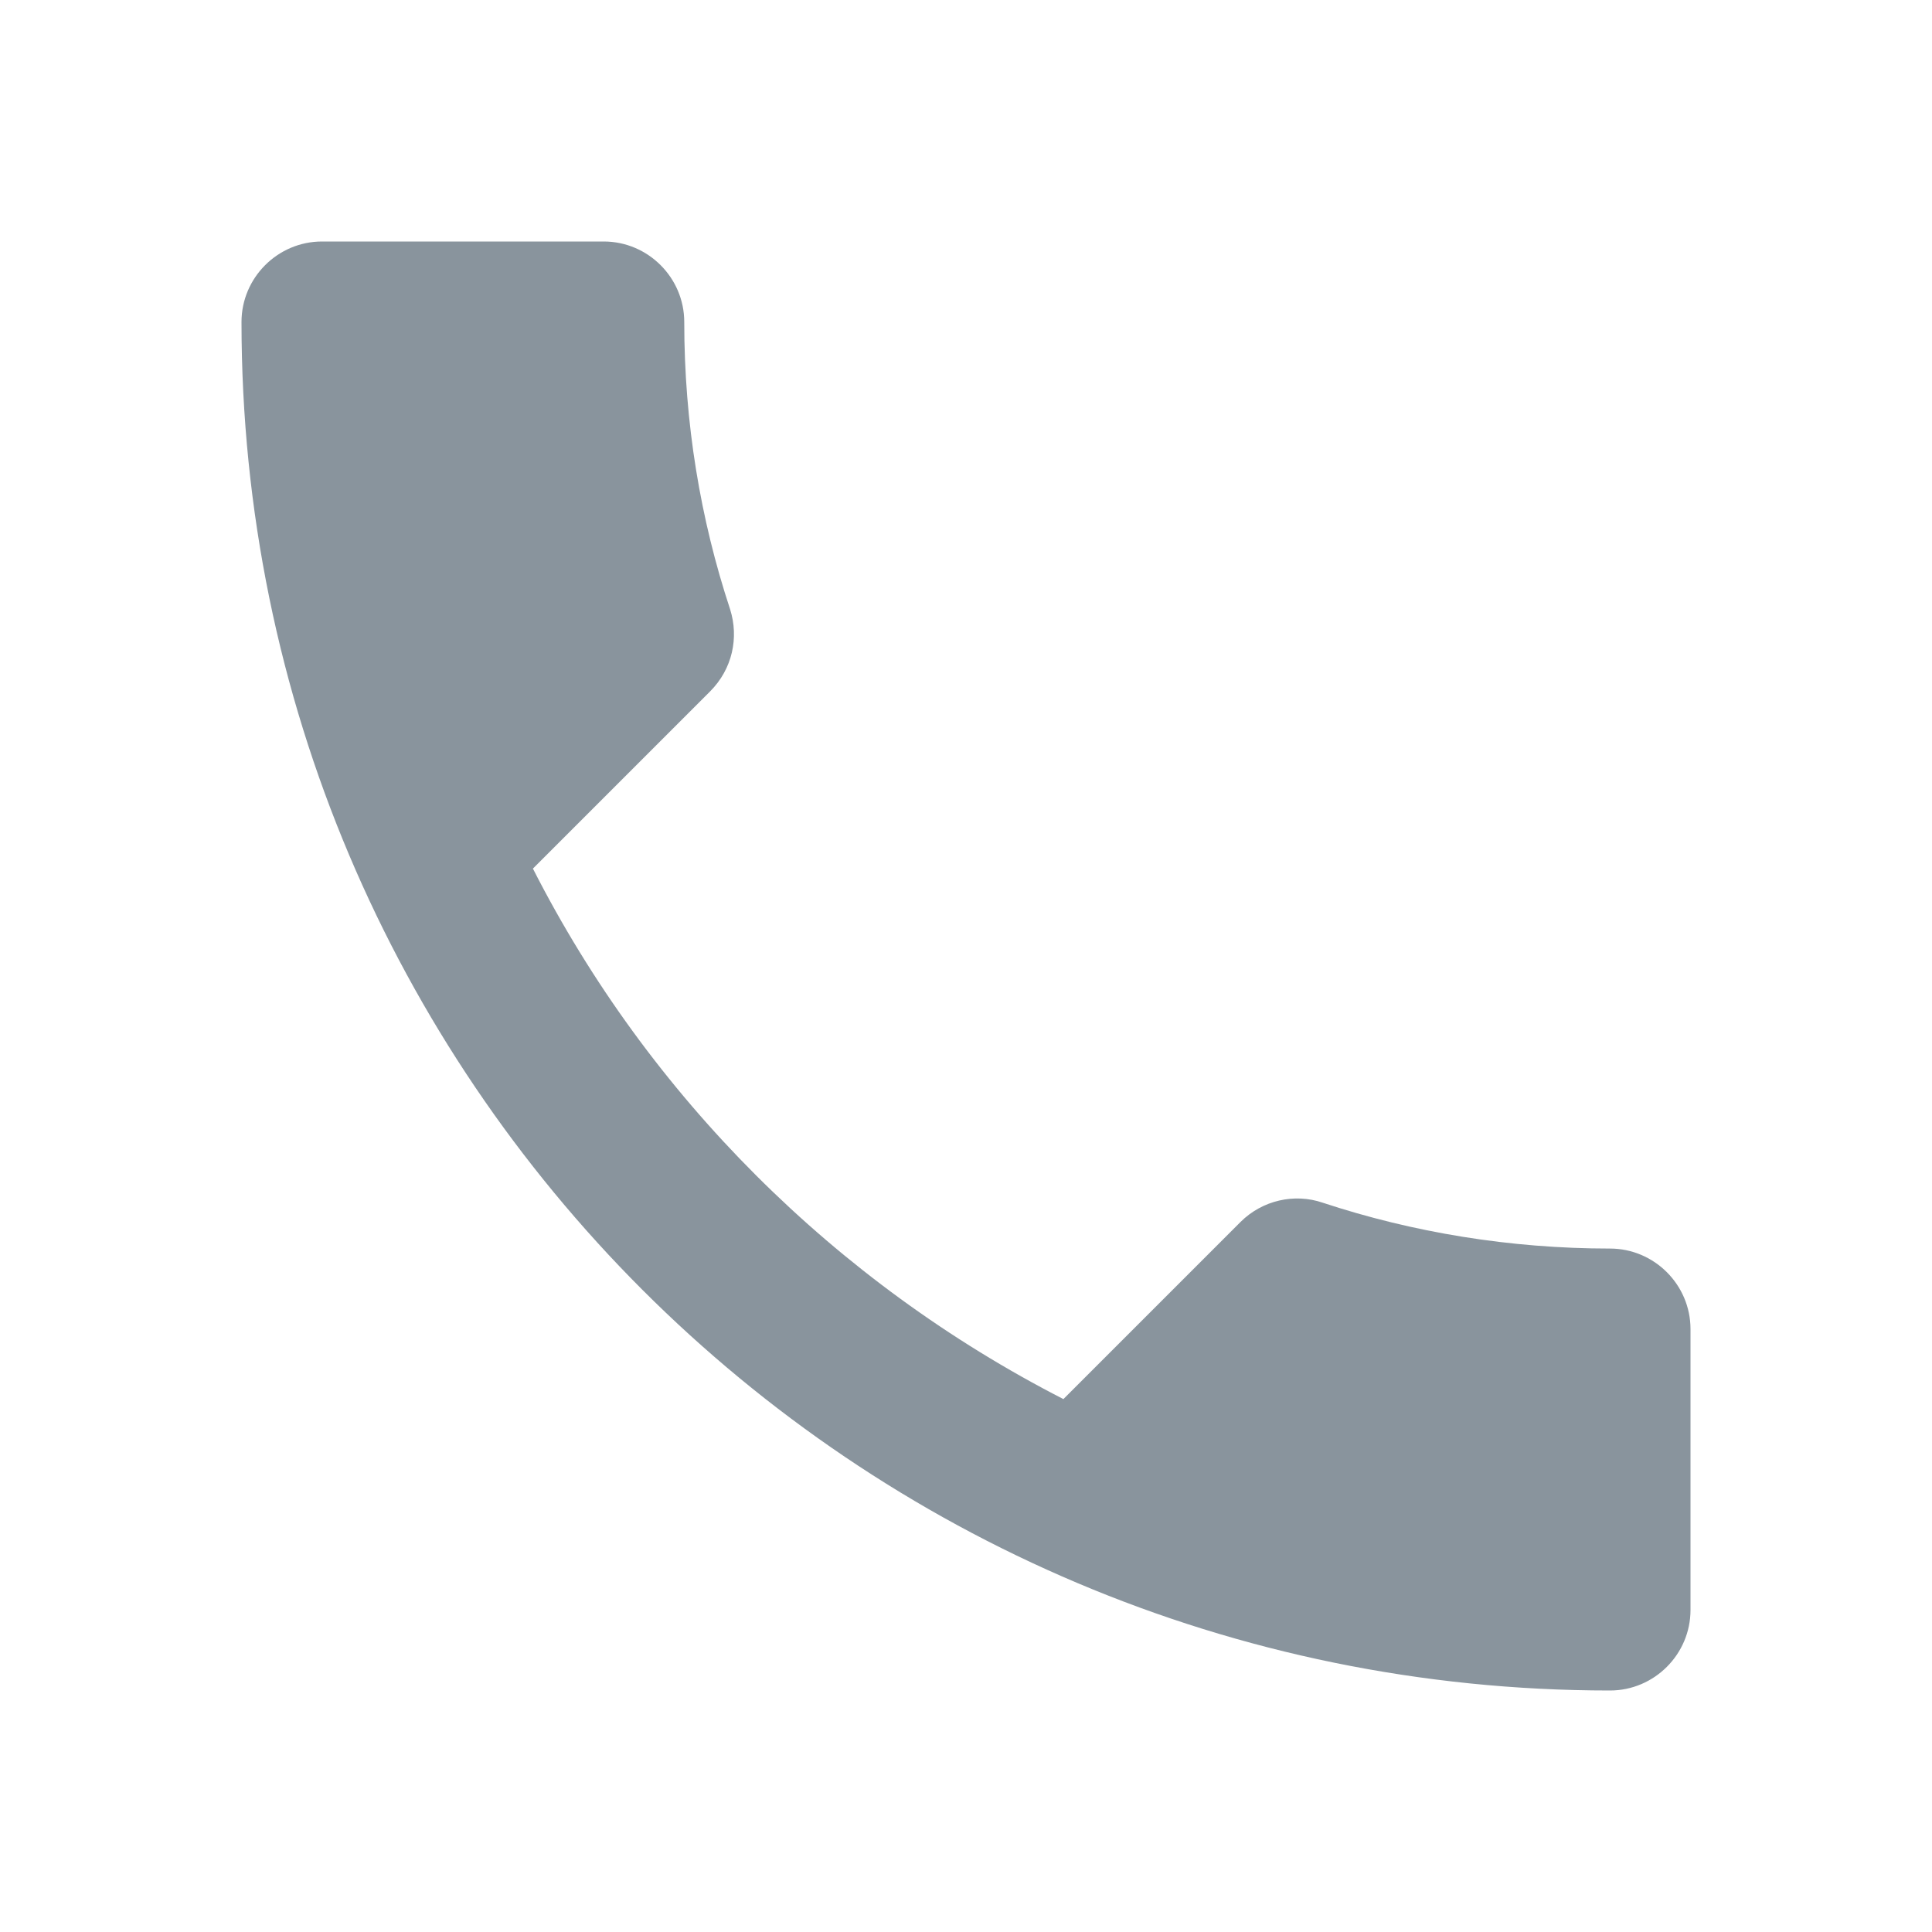
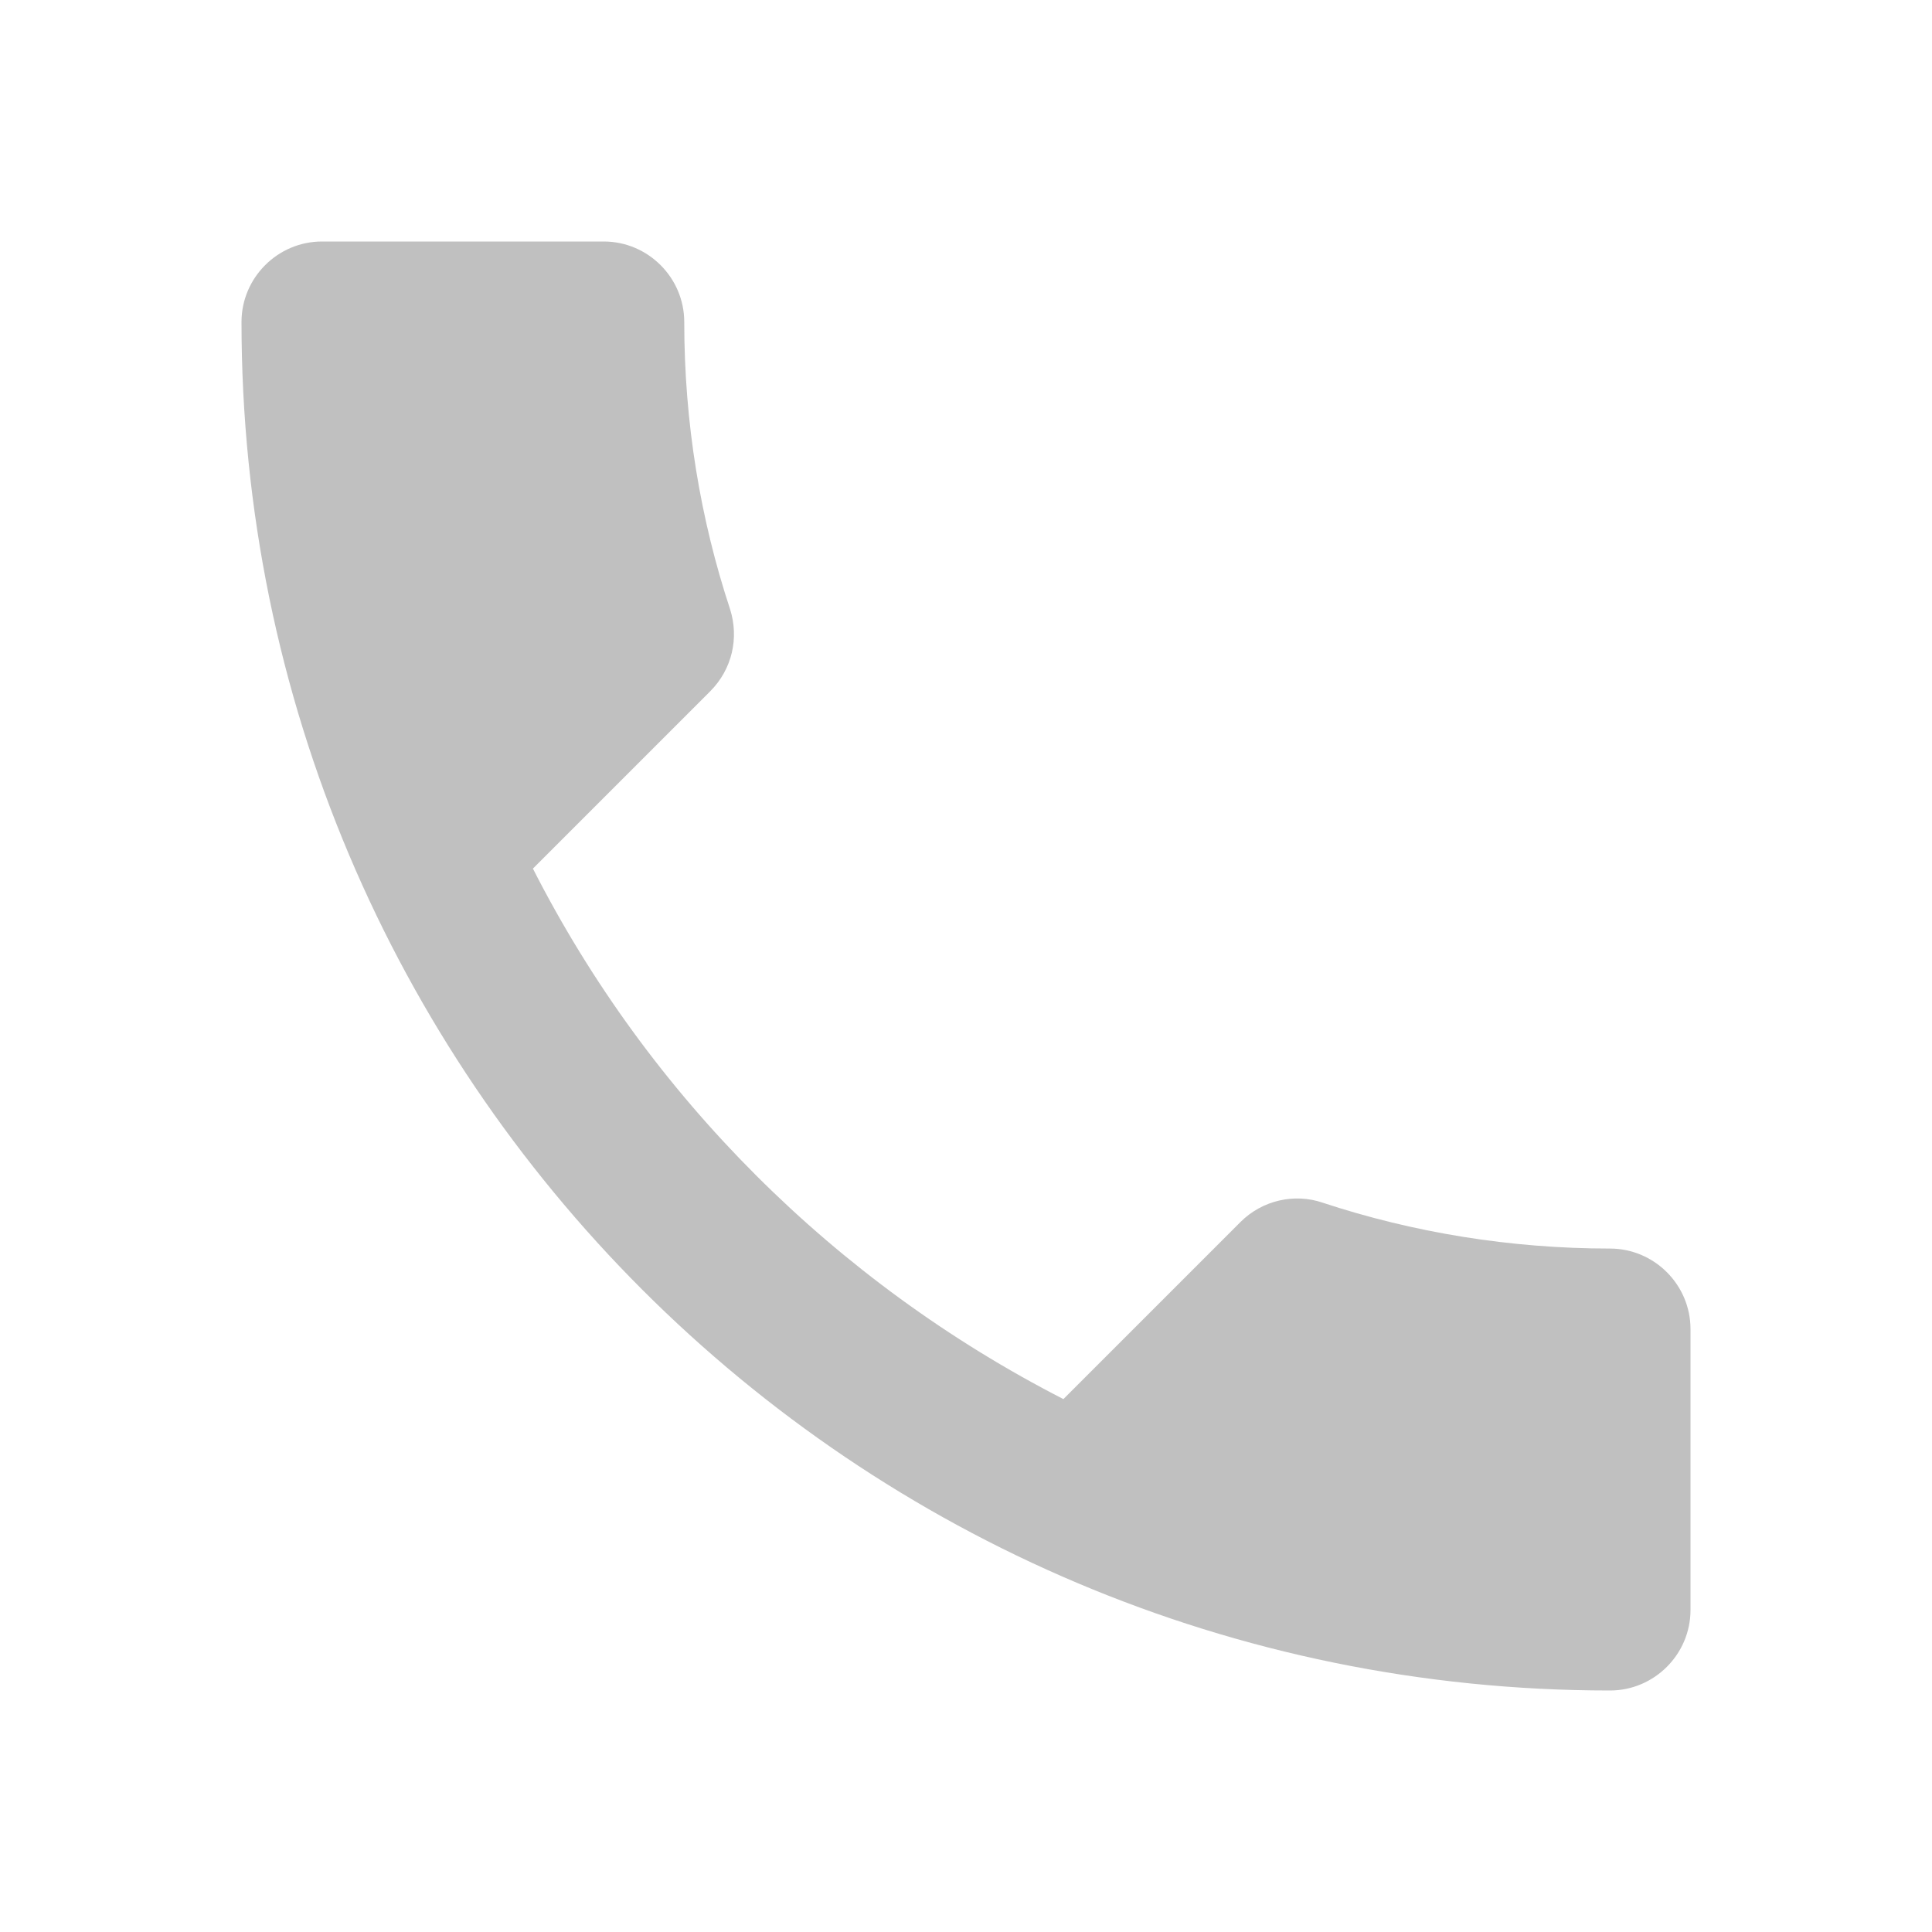
- <svg xmlns="http://www.w3.org/2000/svg" fill="#89949D" height="24" width="24">
+ <svg xmlns="http://www.w3.org/2000/svg" fill="silver" height="24" width="24">
  <path d="M0 0h24v24H0z" fill="none" />
  <path d="M6.62 10.79c1.44 2.83 3.76 5.14 6.59 6.59l2.2-2.2c.27-.27.67-.36 1.02-.24 1.12.37 2.33.57 3.57.57.55 0 1 .45 1 1V20c0 .55-.45 1-1 1-9.39 0-17-7.61-17-17 0-.55.45-1 1-1h3.5c.55 0 1 .45 1 1 0 1.25.2 2.45.57 3.57.11.35.03.74-.25 1.02l-2.2 2.2z" />
</svg>
